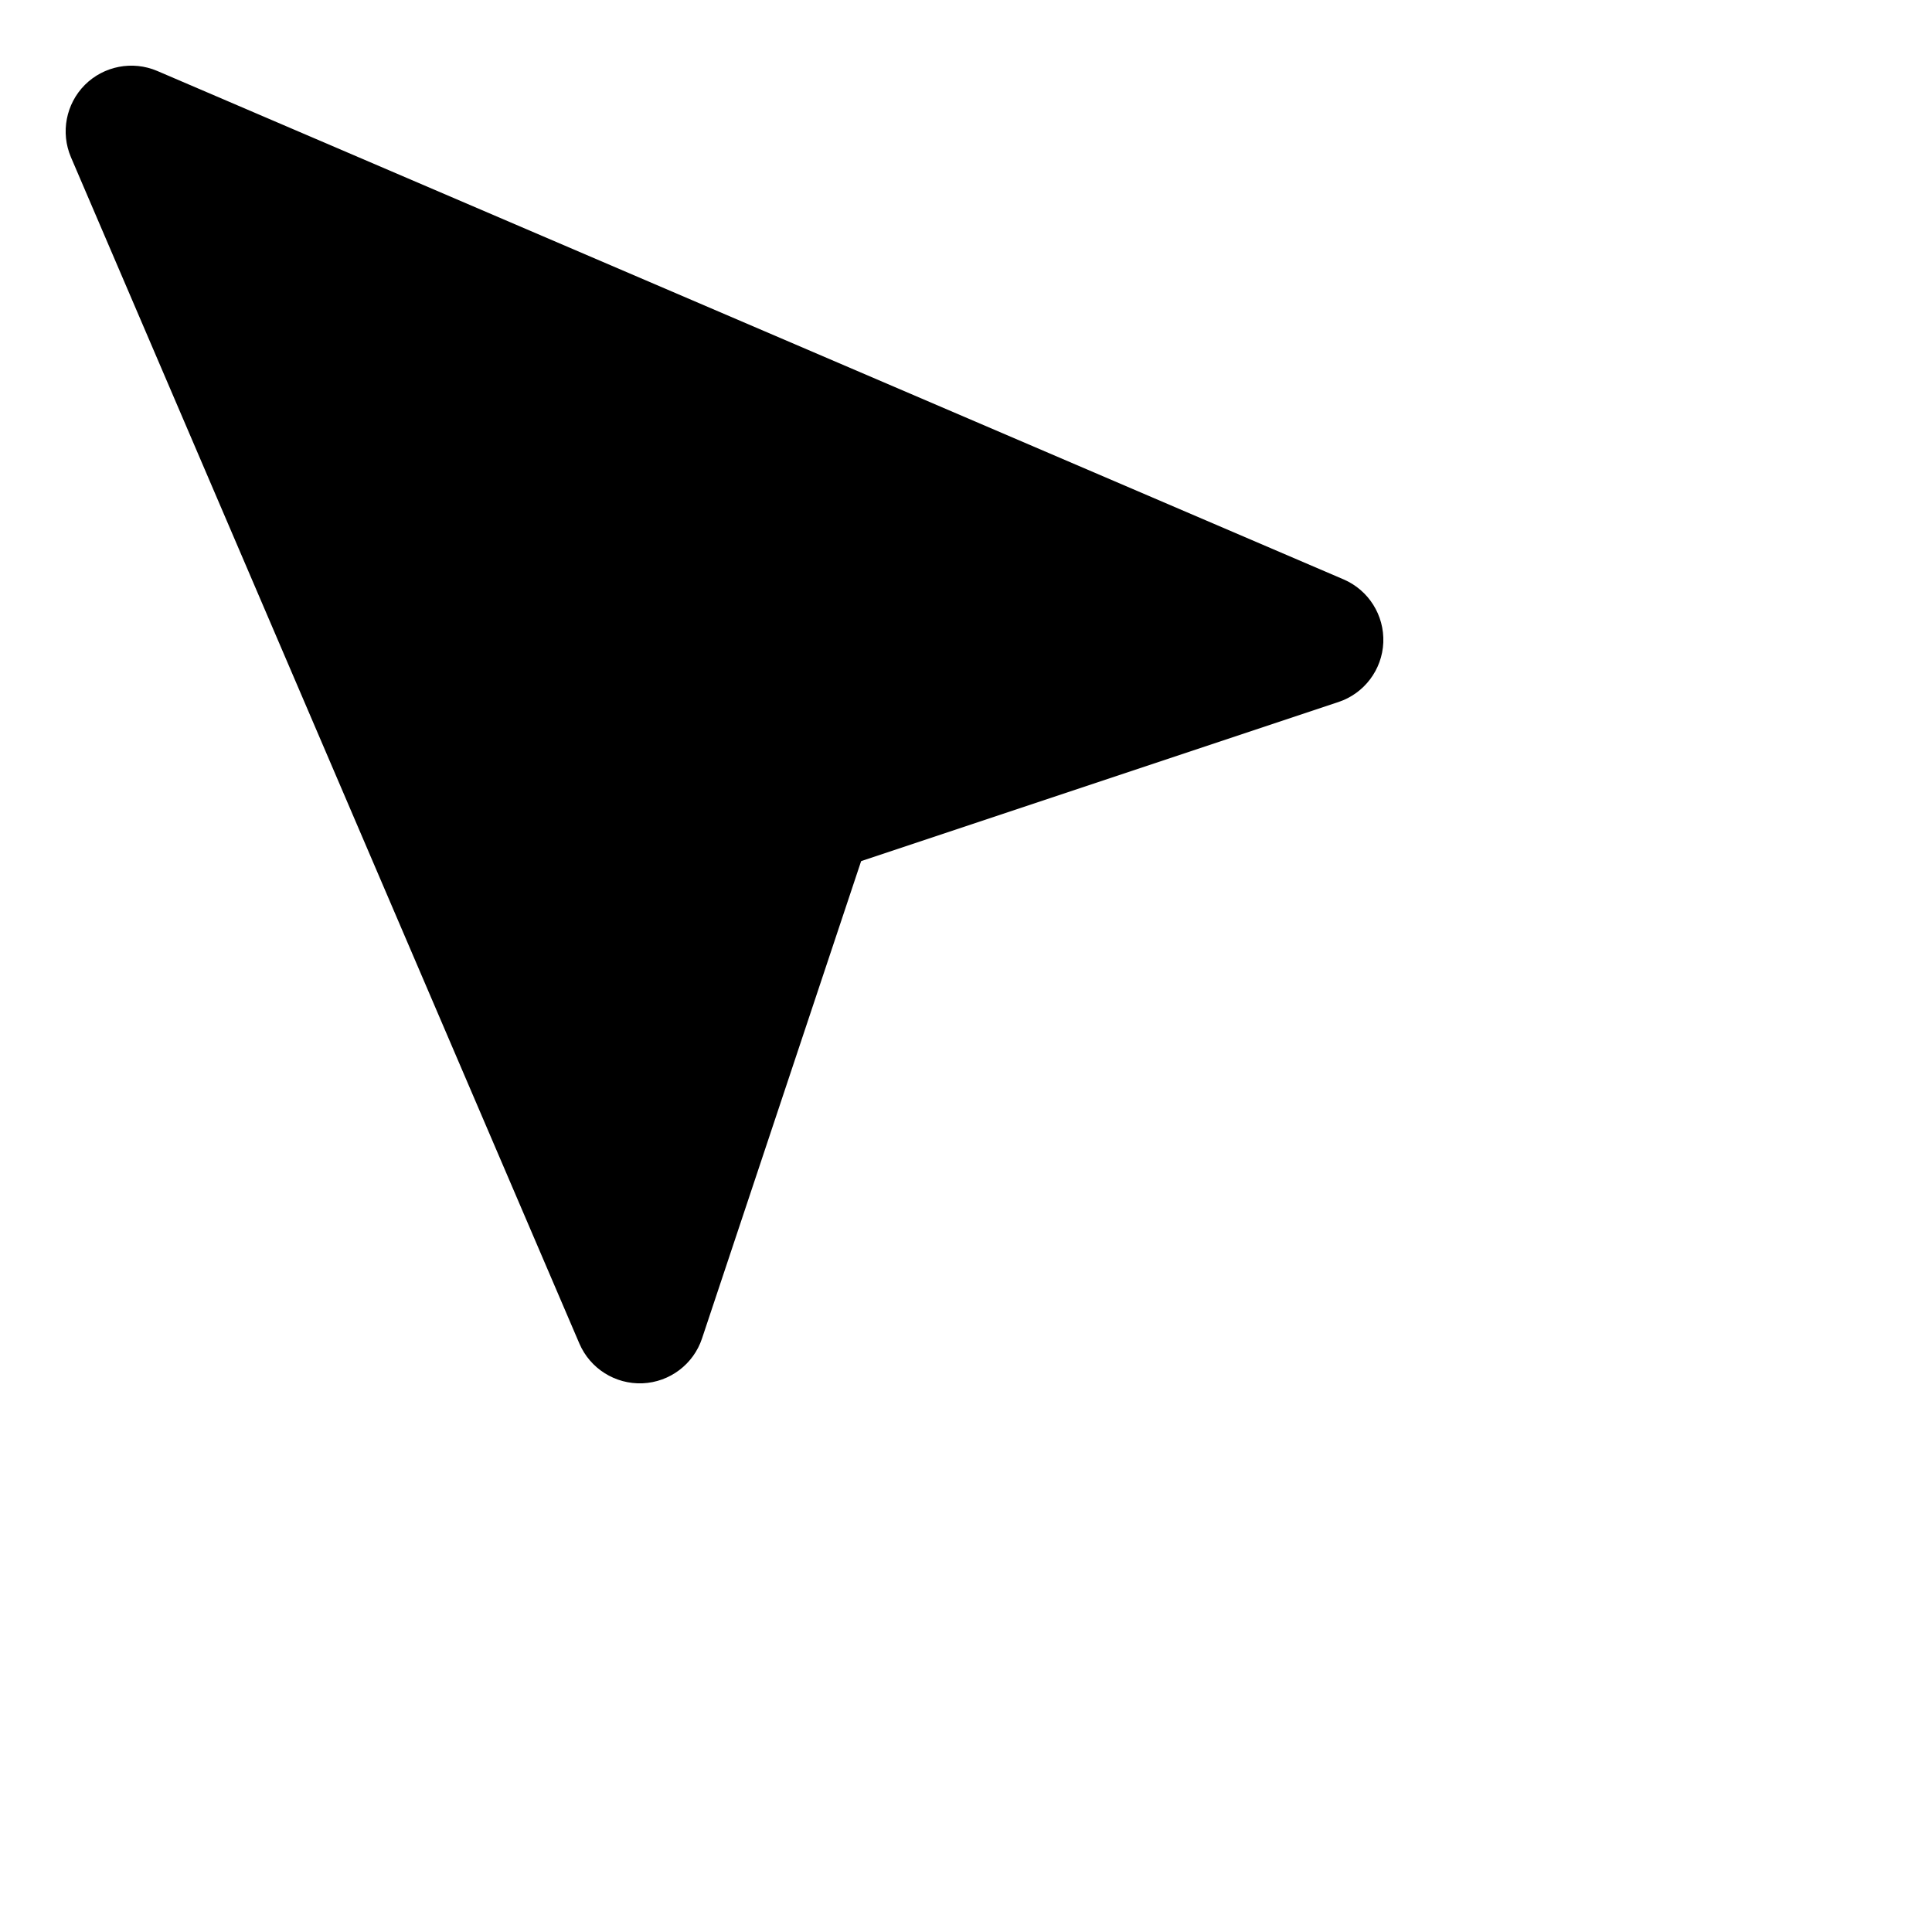
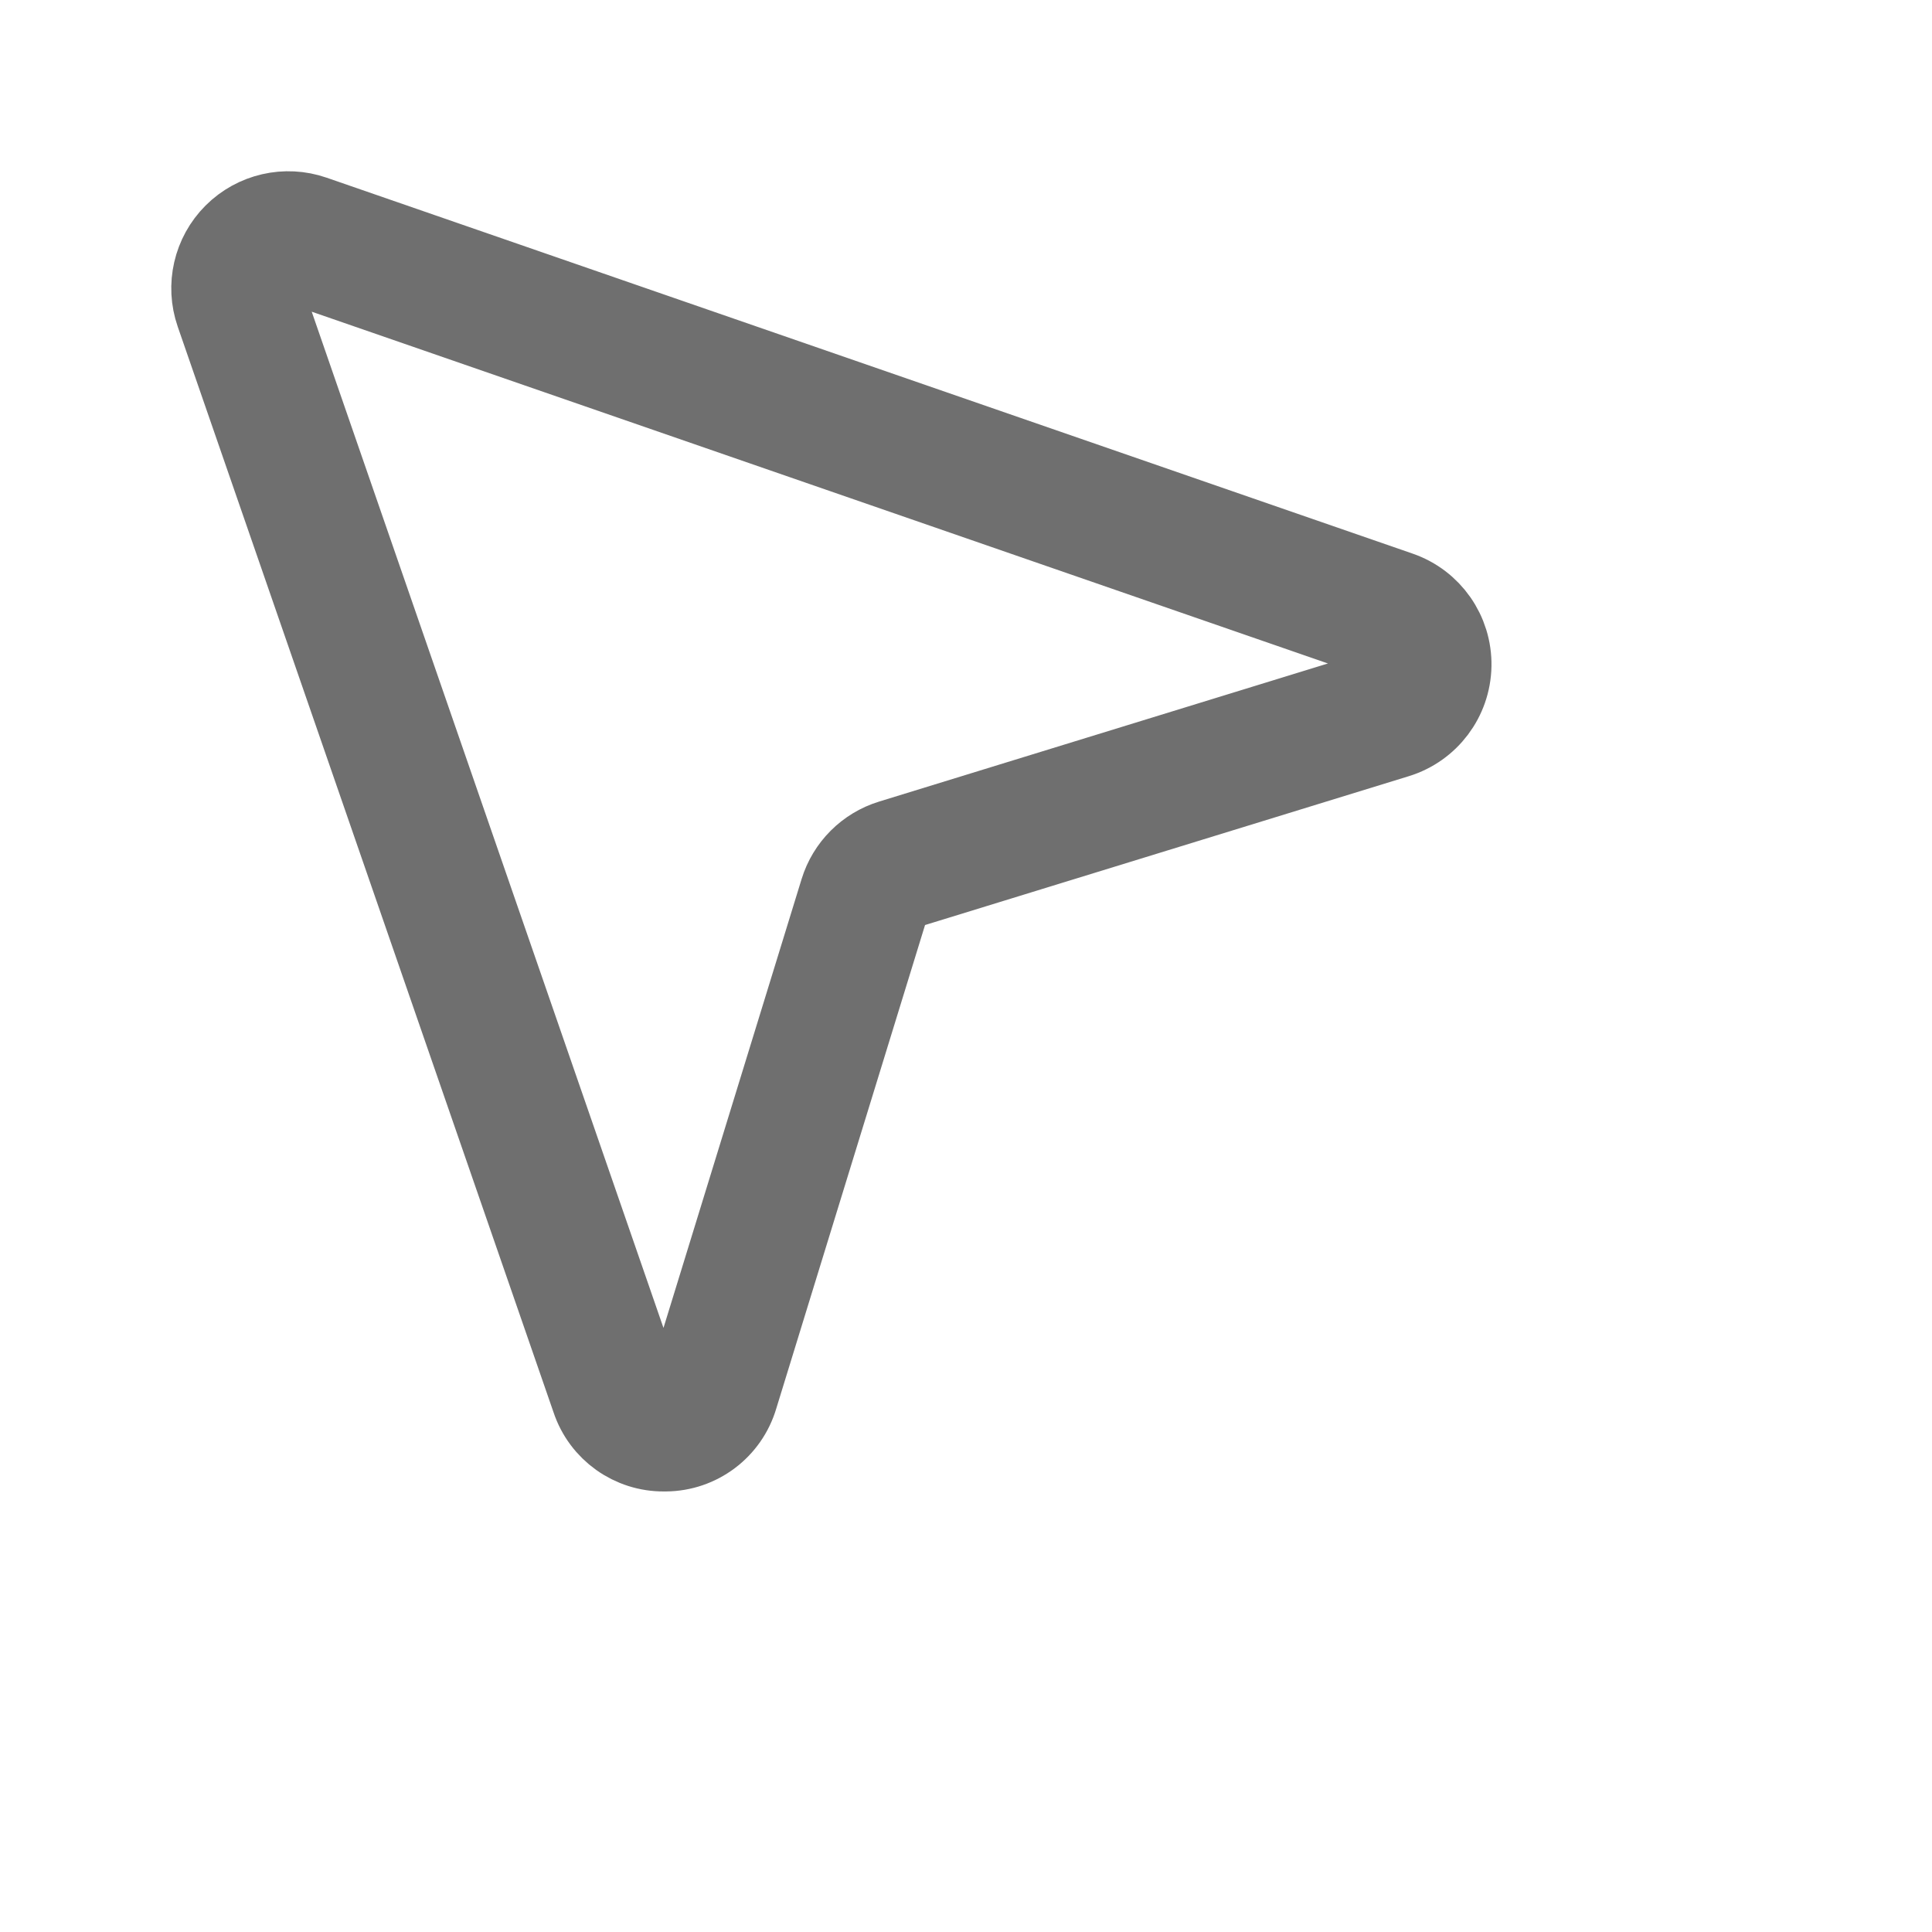
- <svg xmlns="http://www.w3.org/2000/svg" width="64px" height="64px" viewBox="-1.05 -1.05 17.10 17.10" fill="none" stroke="#000000" stroke-width="0.55" transform="scale(0.75)">
-   <path d="M0.697 0.04C0.509 -0.04 0.291 0.002 0.146 0.146C0.002 0.291 -0.04 0.509 0.04 0.697L6.04 14.697C6.122 14.888 6.313 15.008 6.521 15C6.728 14.991 6.909 14.855 6.974 14.658L8.895 8.895L14.658 6.974C14.855 6.909 14.991 6.728 15 6.521C15.008 6.313 14.888 6.122 14.697 6.04L0.697 0.04Z" fill="#000000" />
+ <svg xmlns="http://www.w3.org/2000/svg" fill="#000000" width="64px" height="64px" viewBox="0 0 256 256" id="Flat" stroke="#6f6f6f" stroke-width="12.5" transform="scale(0.85)">
+   <path d="M103.54,226.251a11.819,11.819,0,0,1-11.325-8.074L33.61,48.873A12,12,0,0,1,48.876,33.607L218.179,92.213a12,12,0,0,1-.396,22.81l-76.556,23.556a3.993,3.993,0,0,0-2.647,2.646l-23.556,76.556a11.825,11.825,0,0,1-11.261,8.469C103.689,226.25,103.614,226.251,103.54,226.251ZM44.916,40.938a4.014,4.014,0,0,0-3.745,5.318h0L99.775,215.56a4,4,0,0,0,7.603-.132l23.556-76.557a11.989,11.989,0,0,1,7.942-7.939L215.43,107.376a3.999,3.999,0,0,0,.132-7.603L46.259,41.168A4.079,4.079,0,0,0,44.916,40.938Z" />
</svg>
